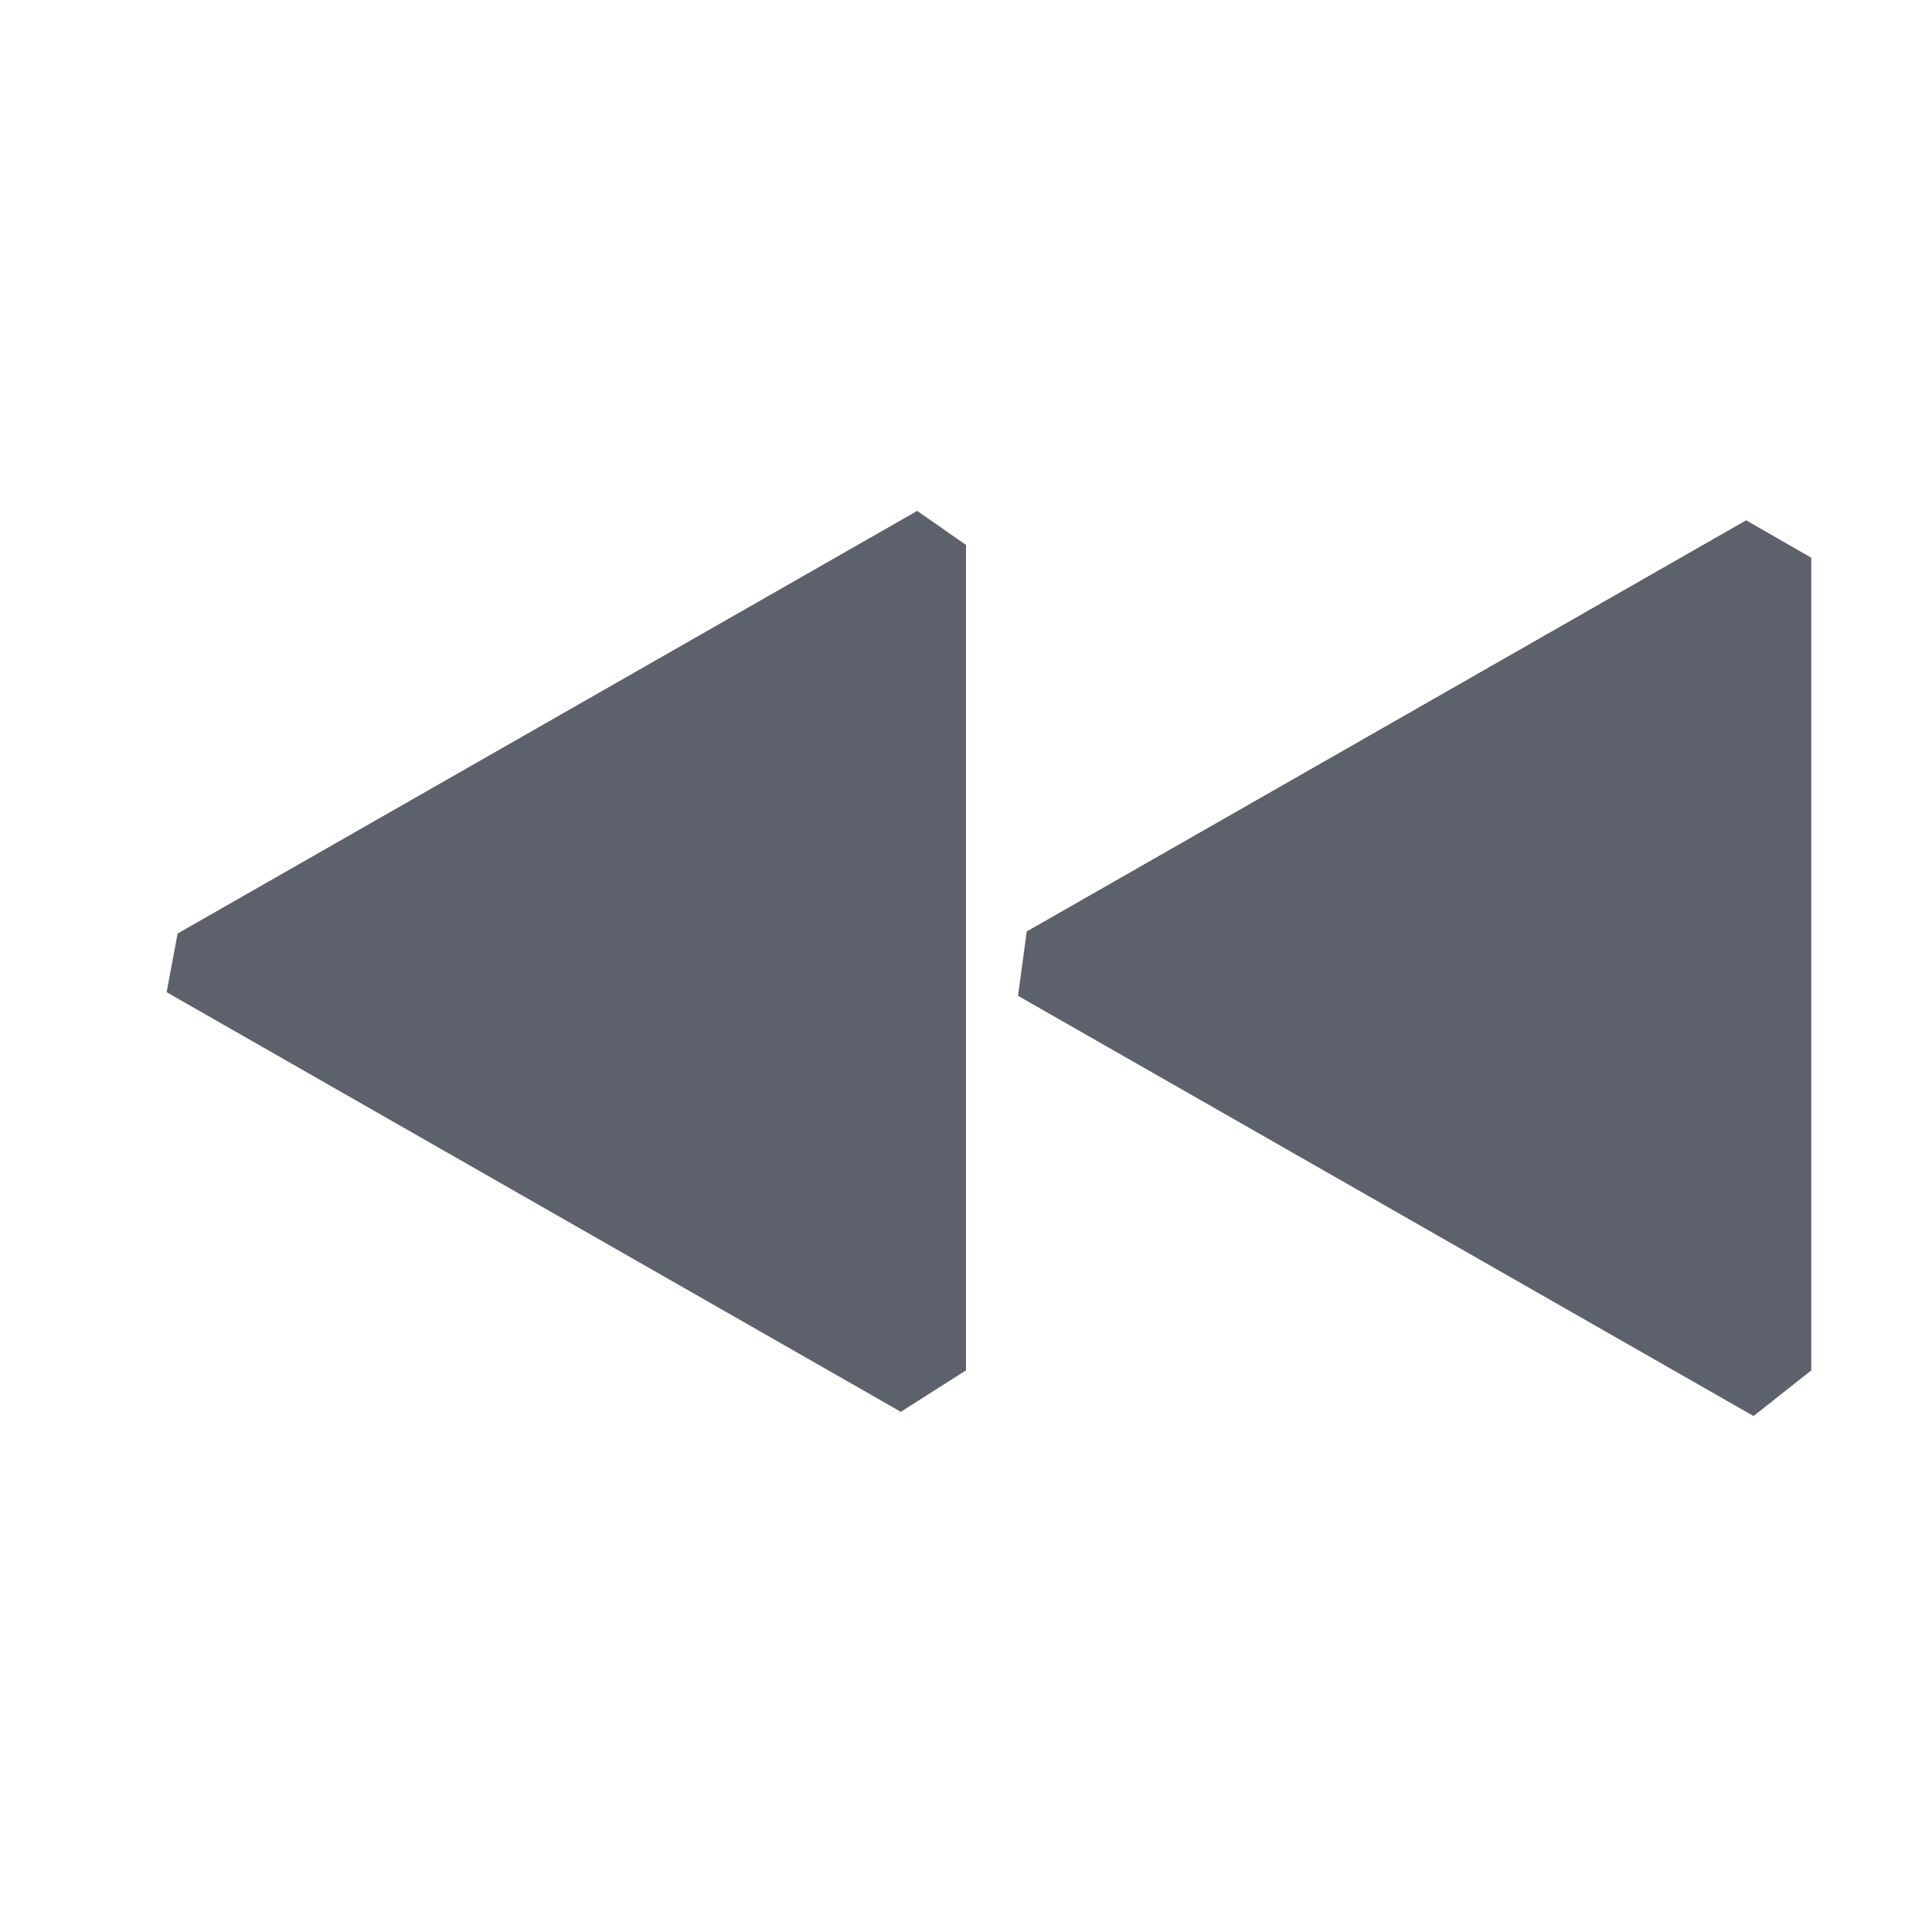
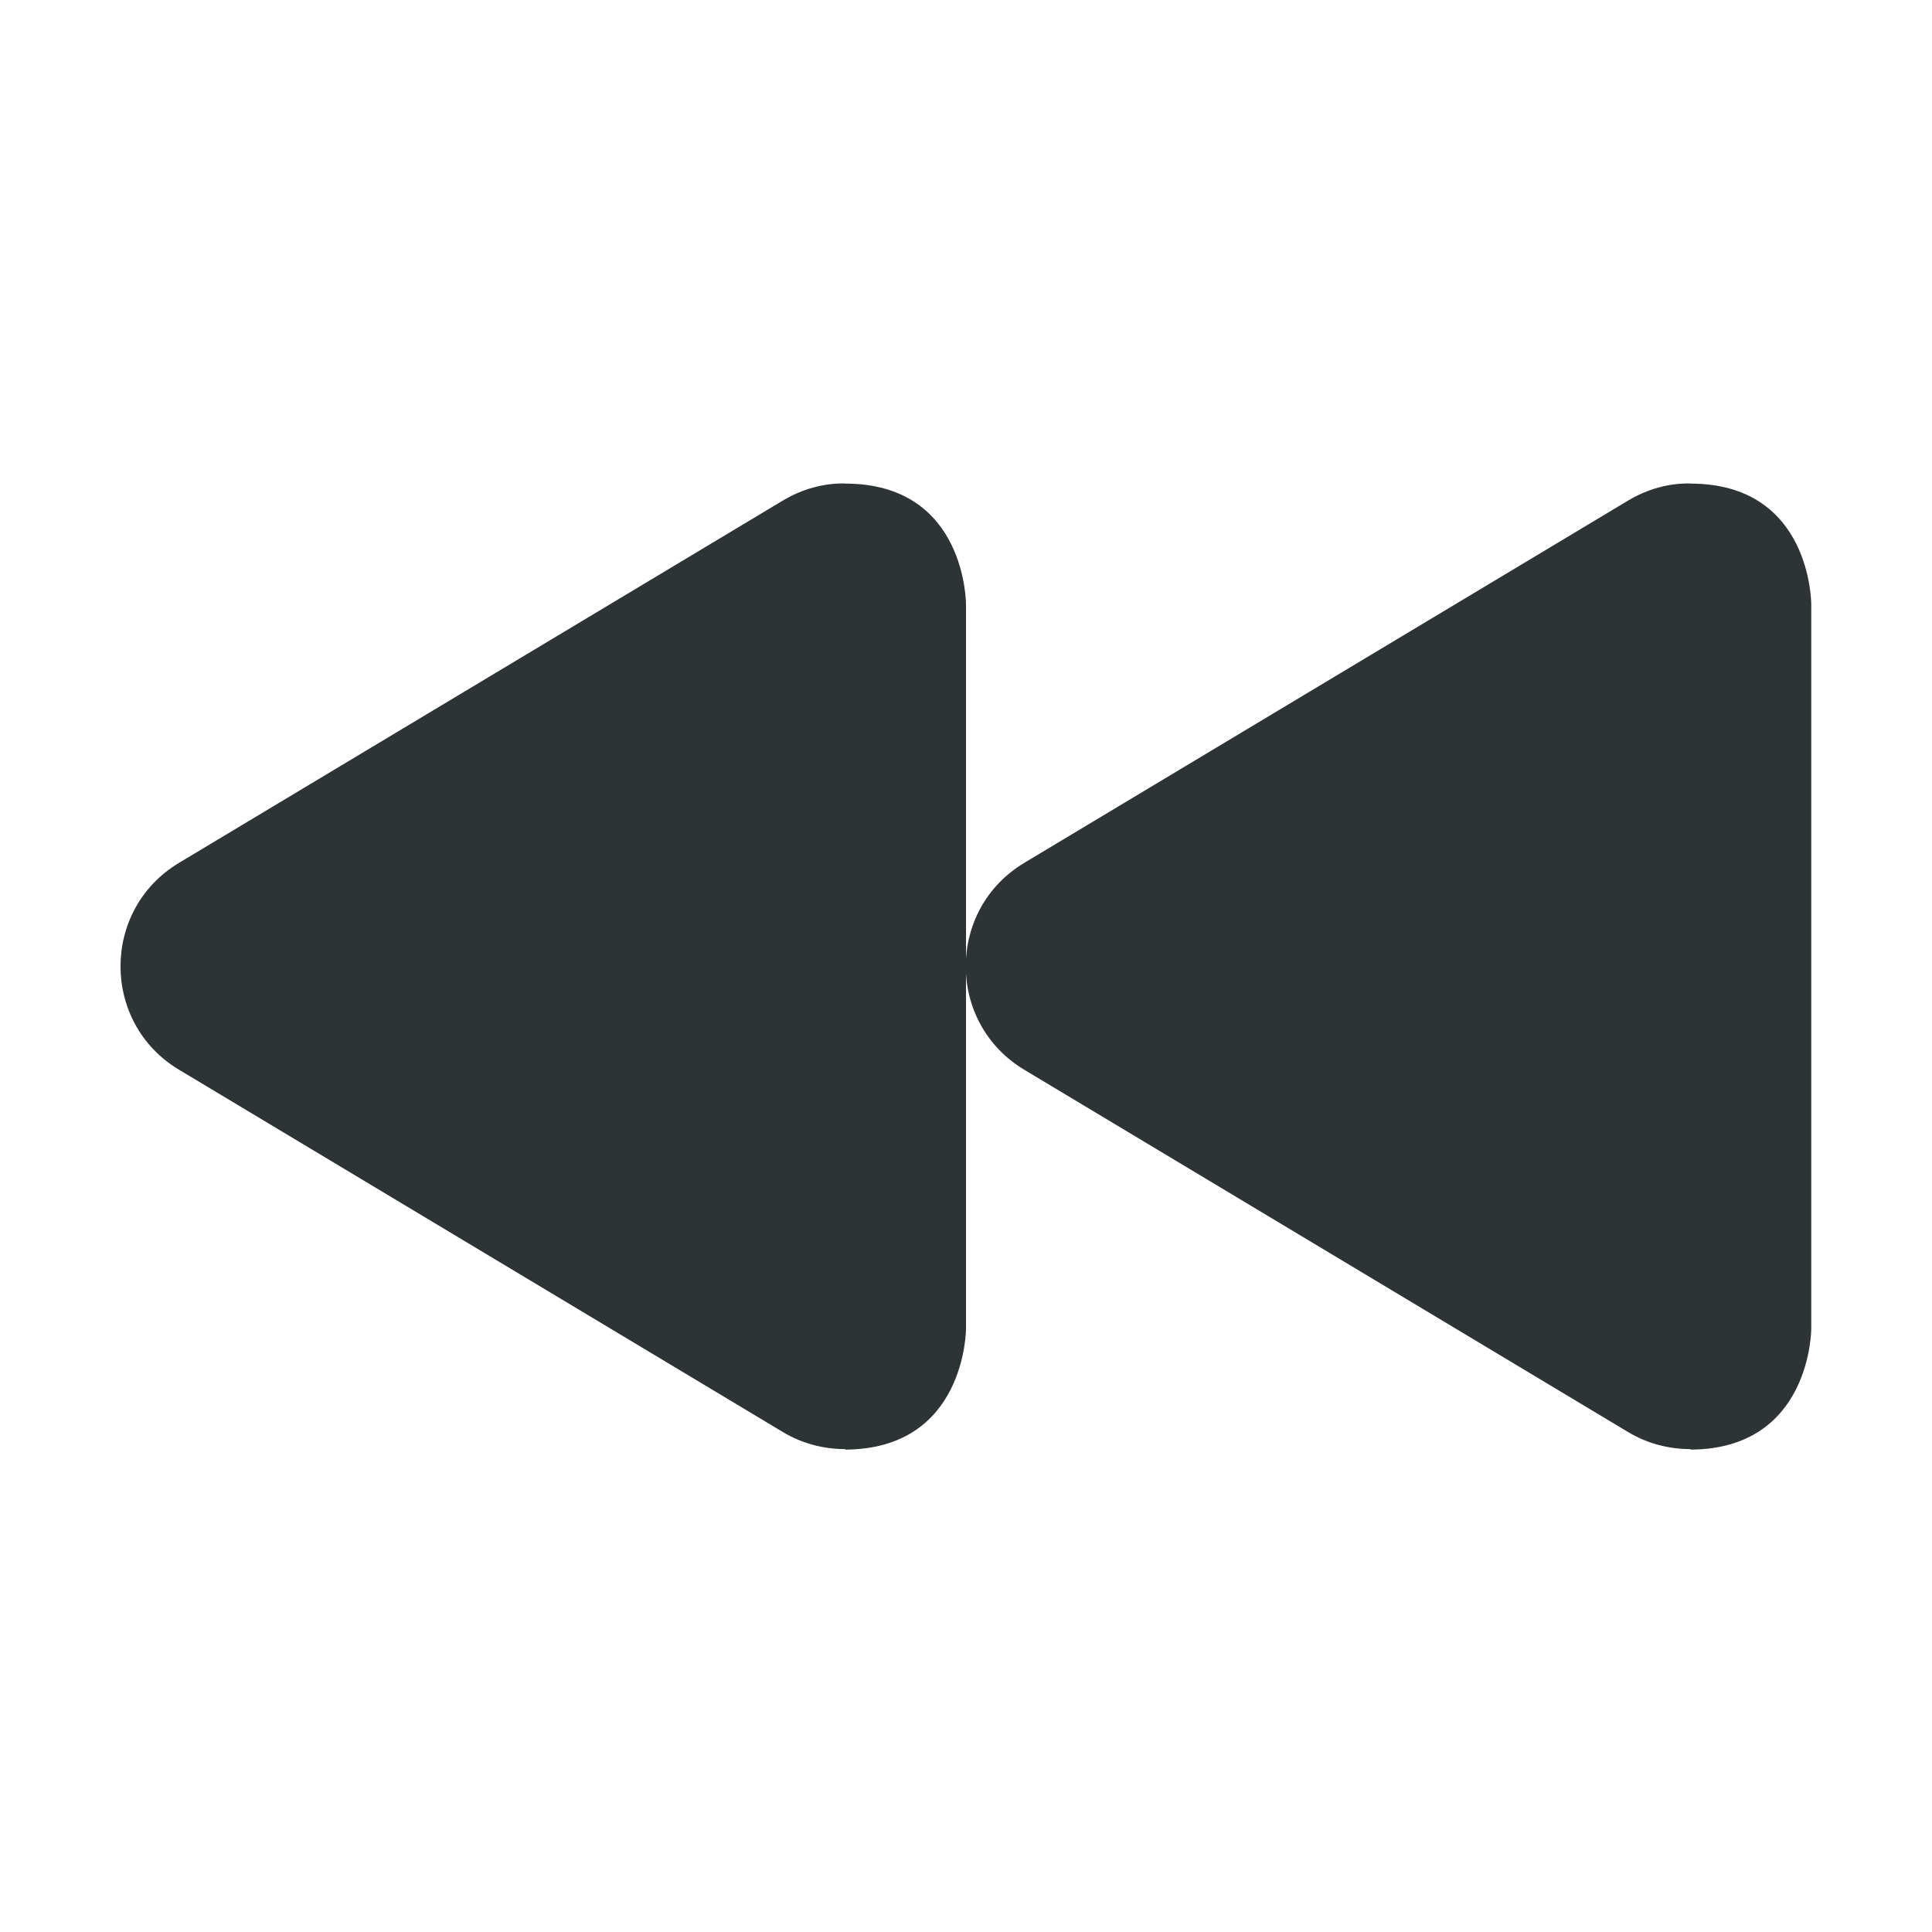
- <svg xmlns="http://www.w3.org/2000/svg" width="16" height="16" version="1.1" id="svg6">
-   <defs id="defs10" />
-   <path style="fill:#5c616c" d="m 8.431,8.247 v 0 L 14.522,11.727 v 0 L 15,11.349 v -6.73 0 l -0.539,-0.31 -5.958,3.405 z" id="path2" />
-   <path style="fill:#5c616c" d="m 1.38,8.217 v 0 L 7.46,11.692 v 0 L 8,11.349 V 4.513 L 7.596,4.231 v 0 L 1.471,7.731 Z" id="path4" />
+ <svg xmlns="http://www.w3.org/2000/svg" height="16px" viewBox="0 0 16 16" width="16px">
+   <g fill="#2e3436">
+     <path d="m 7 4.004 c -0.18 -0.004 -0.359 0.047 -0.516 0.141 l -5 3 c -0.648 0.387 -0.648 1.328 0 1.715 l 5 3 c 0.156 0.094 0.336 0.141 0.516 0.141 v 0.004 c 1 -0.004 1 -1 1 -1 v -6 s 0.004 -1 -1 -1 z m 0 0" />
+     <path d="m 14 4.004 c -0.18 -0.004 -0.359 0.047 -0.516 0.141 l -5 3 c -0.648 0.387 -0.648 1.328 0 1.715 l 5 3 c 0.156 0.094 0.336 0.141 0.516 0.141 v 0.004 c 1 -0.004 1 -1 1 -1 v -6 s 0.004 -1 -1 -1 z m 0 0" />
+   </g>
</svg>
